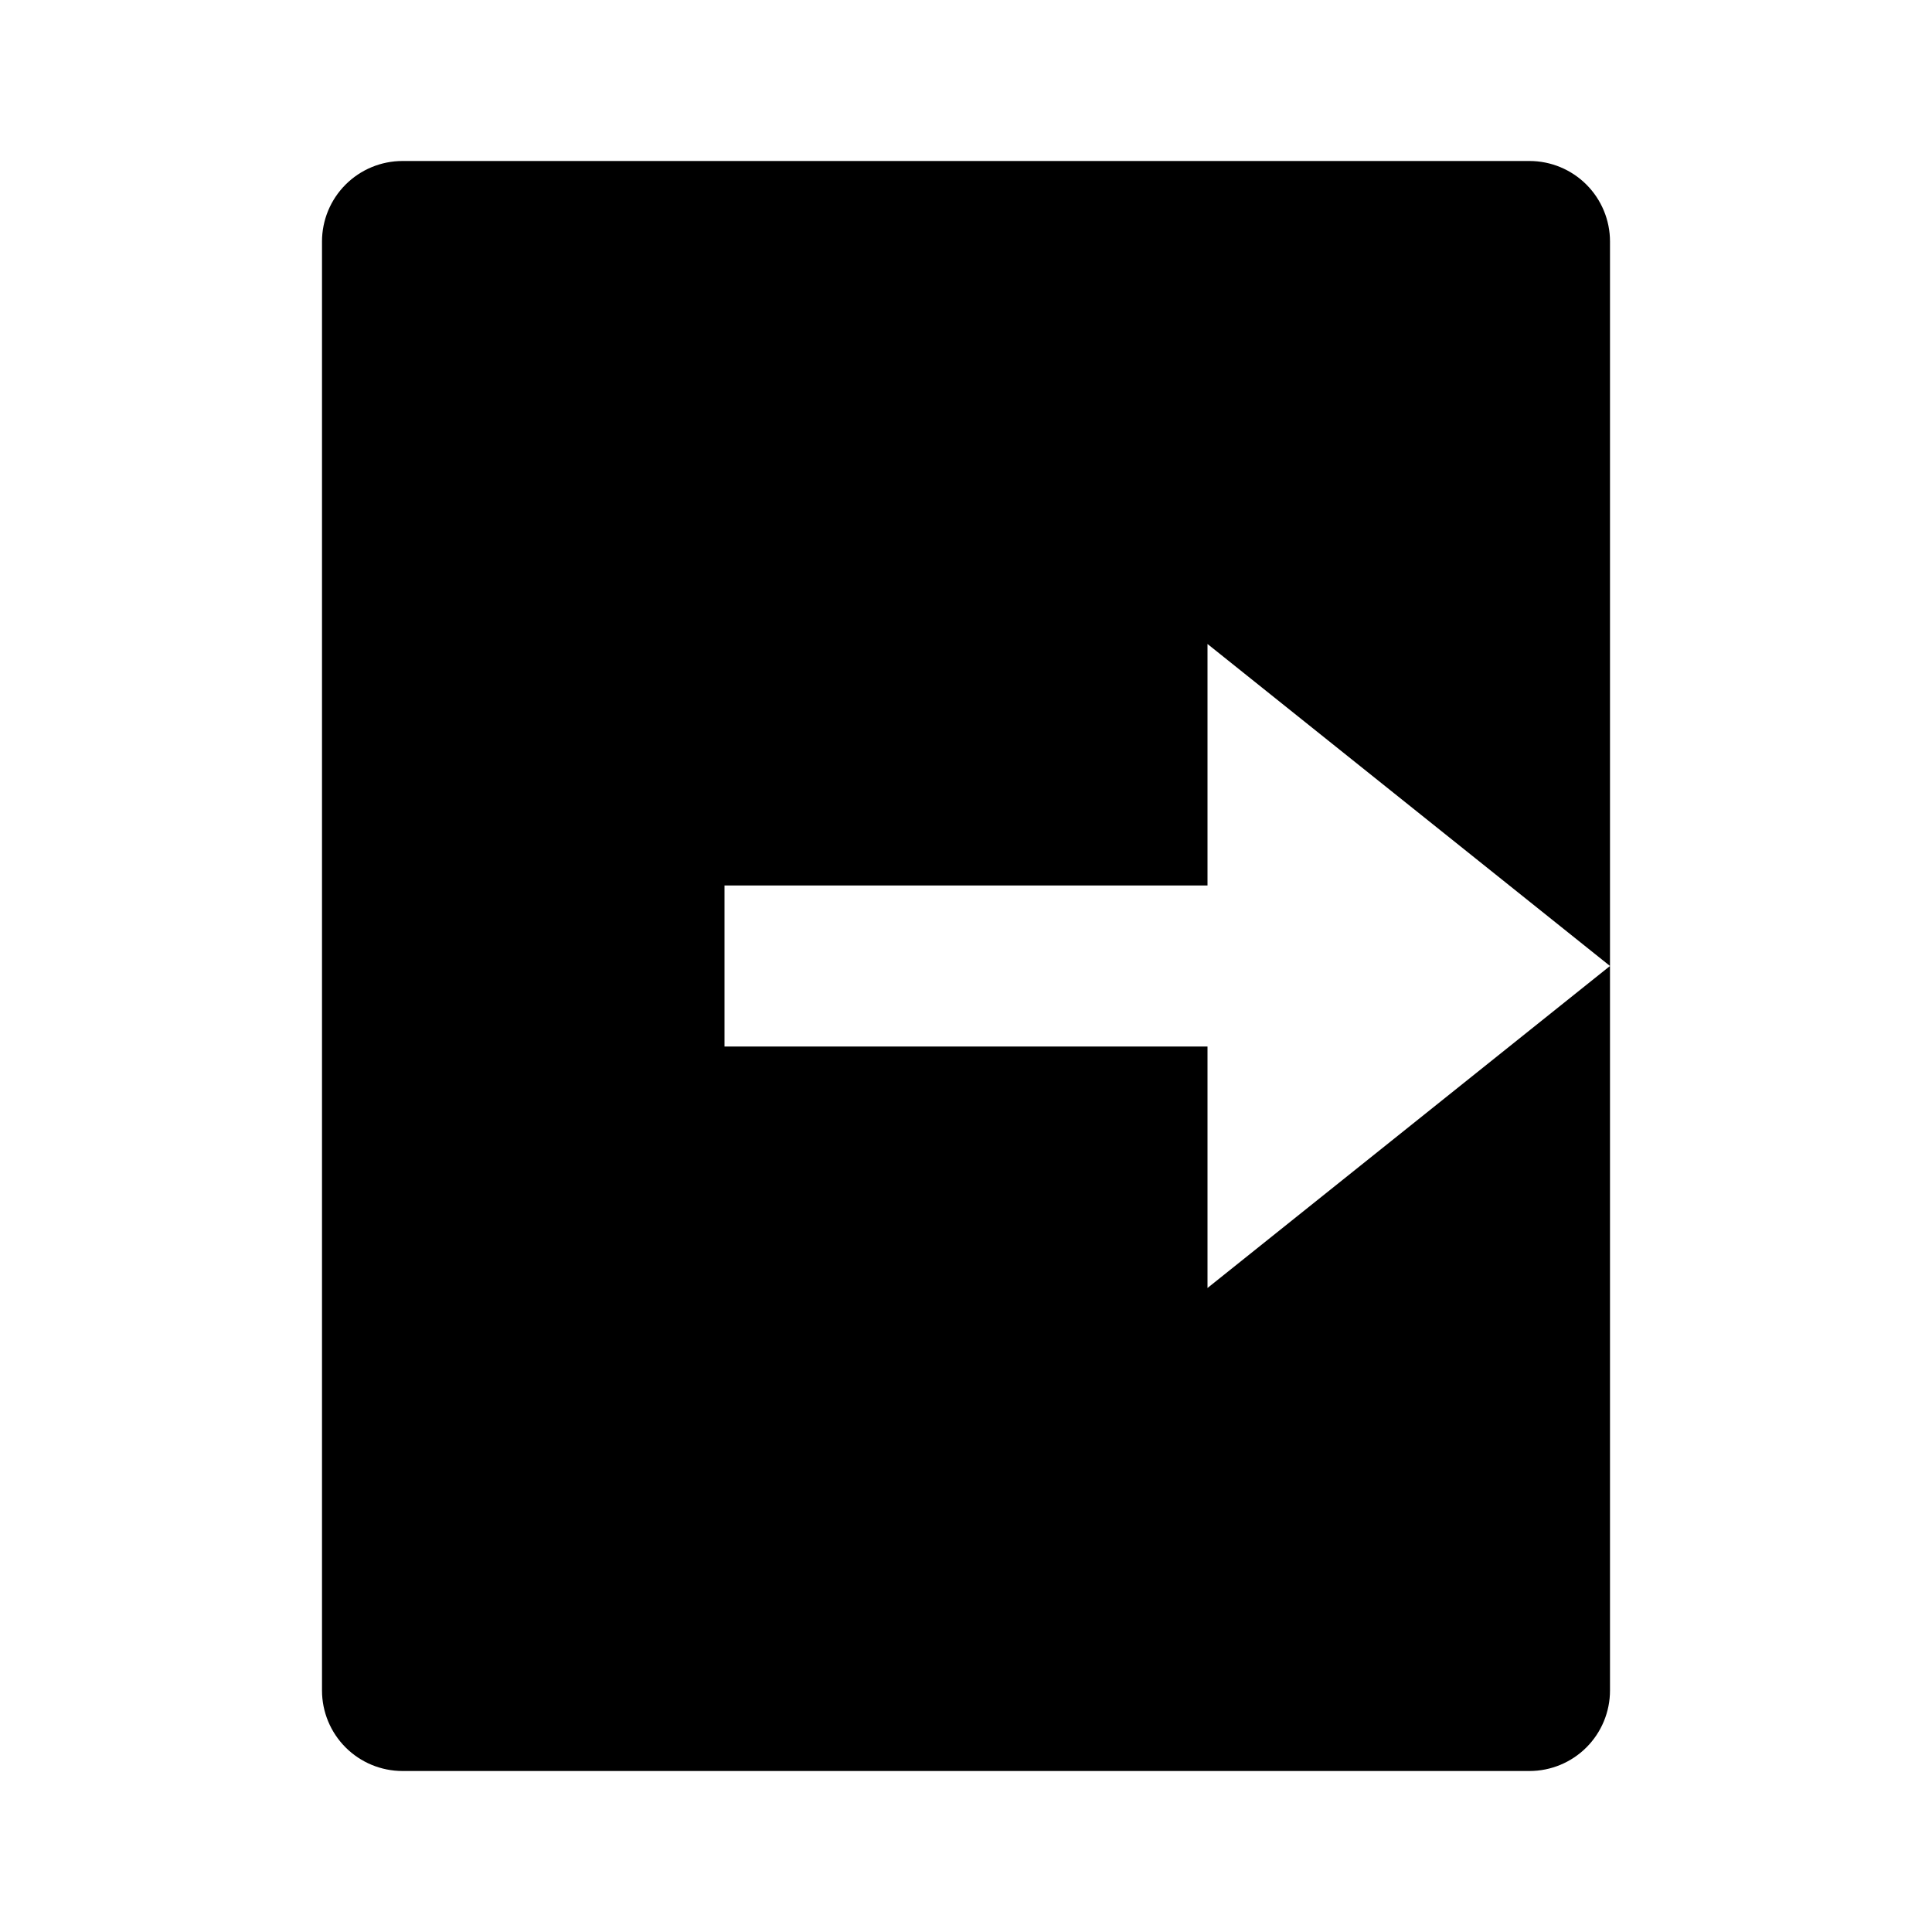
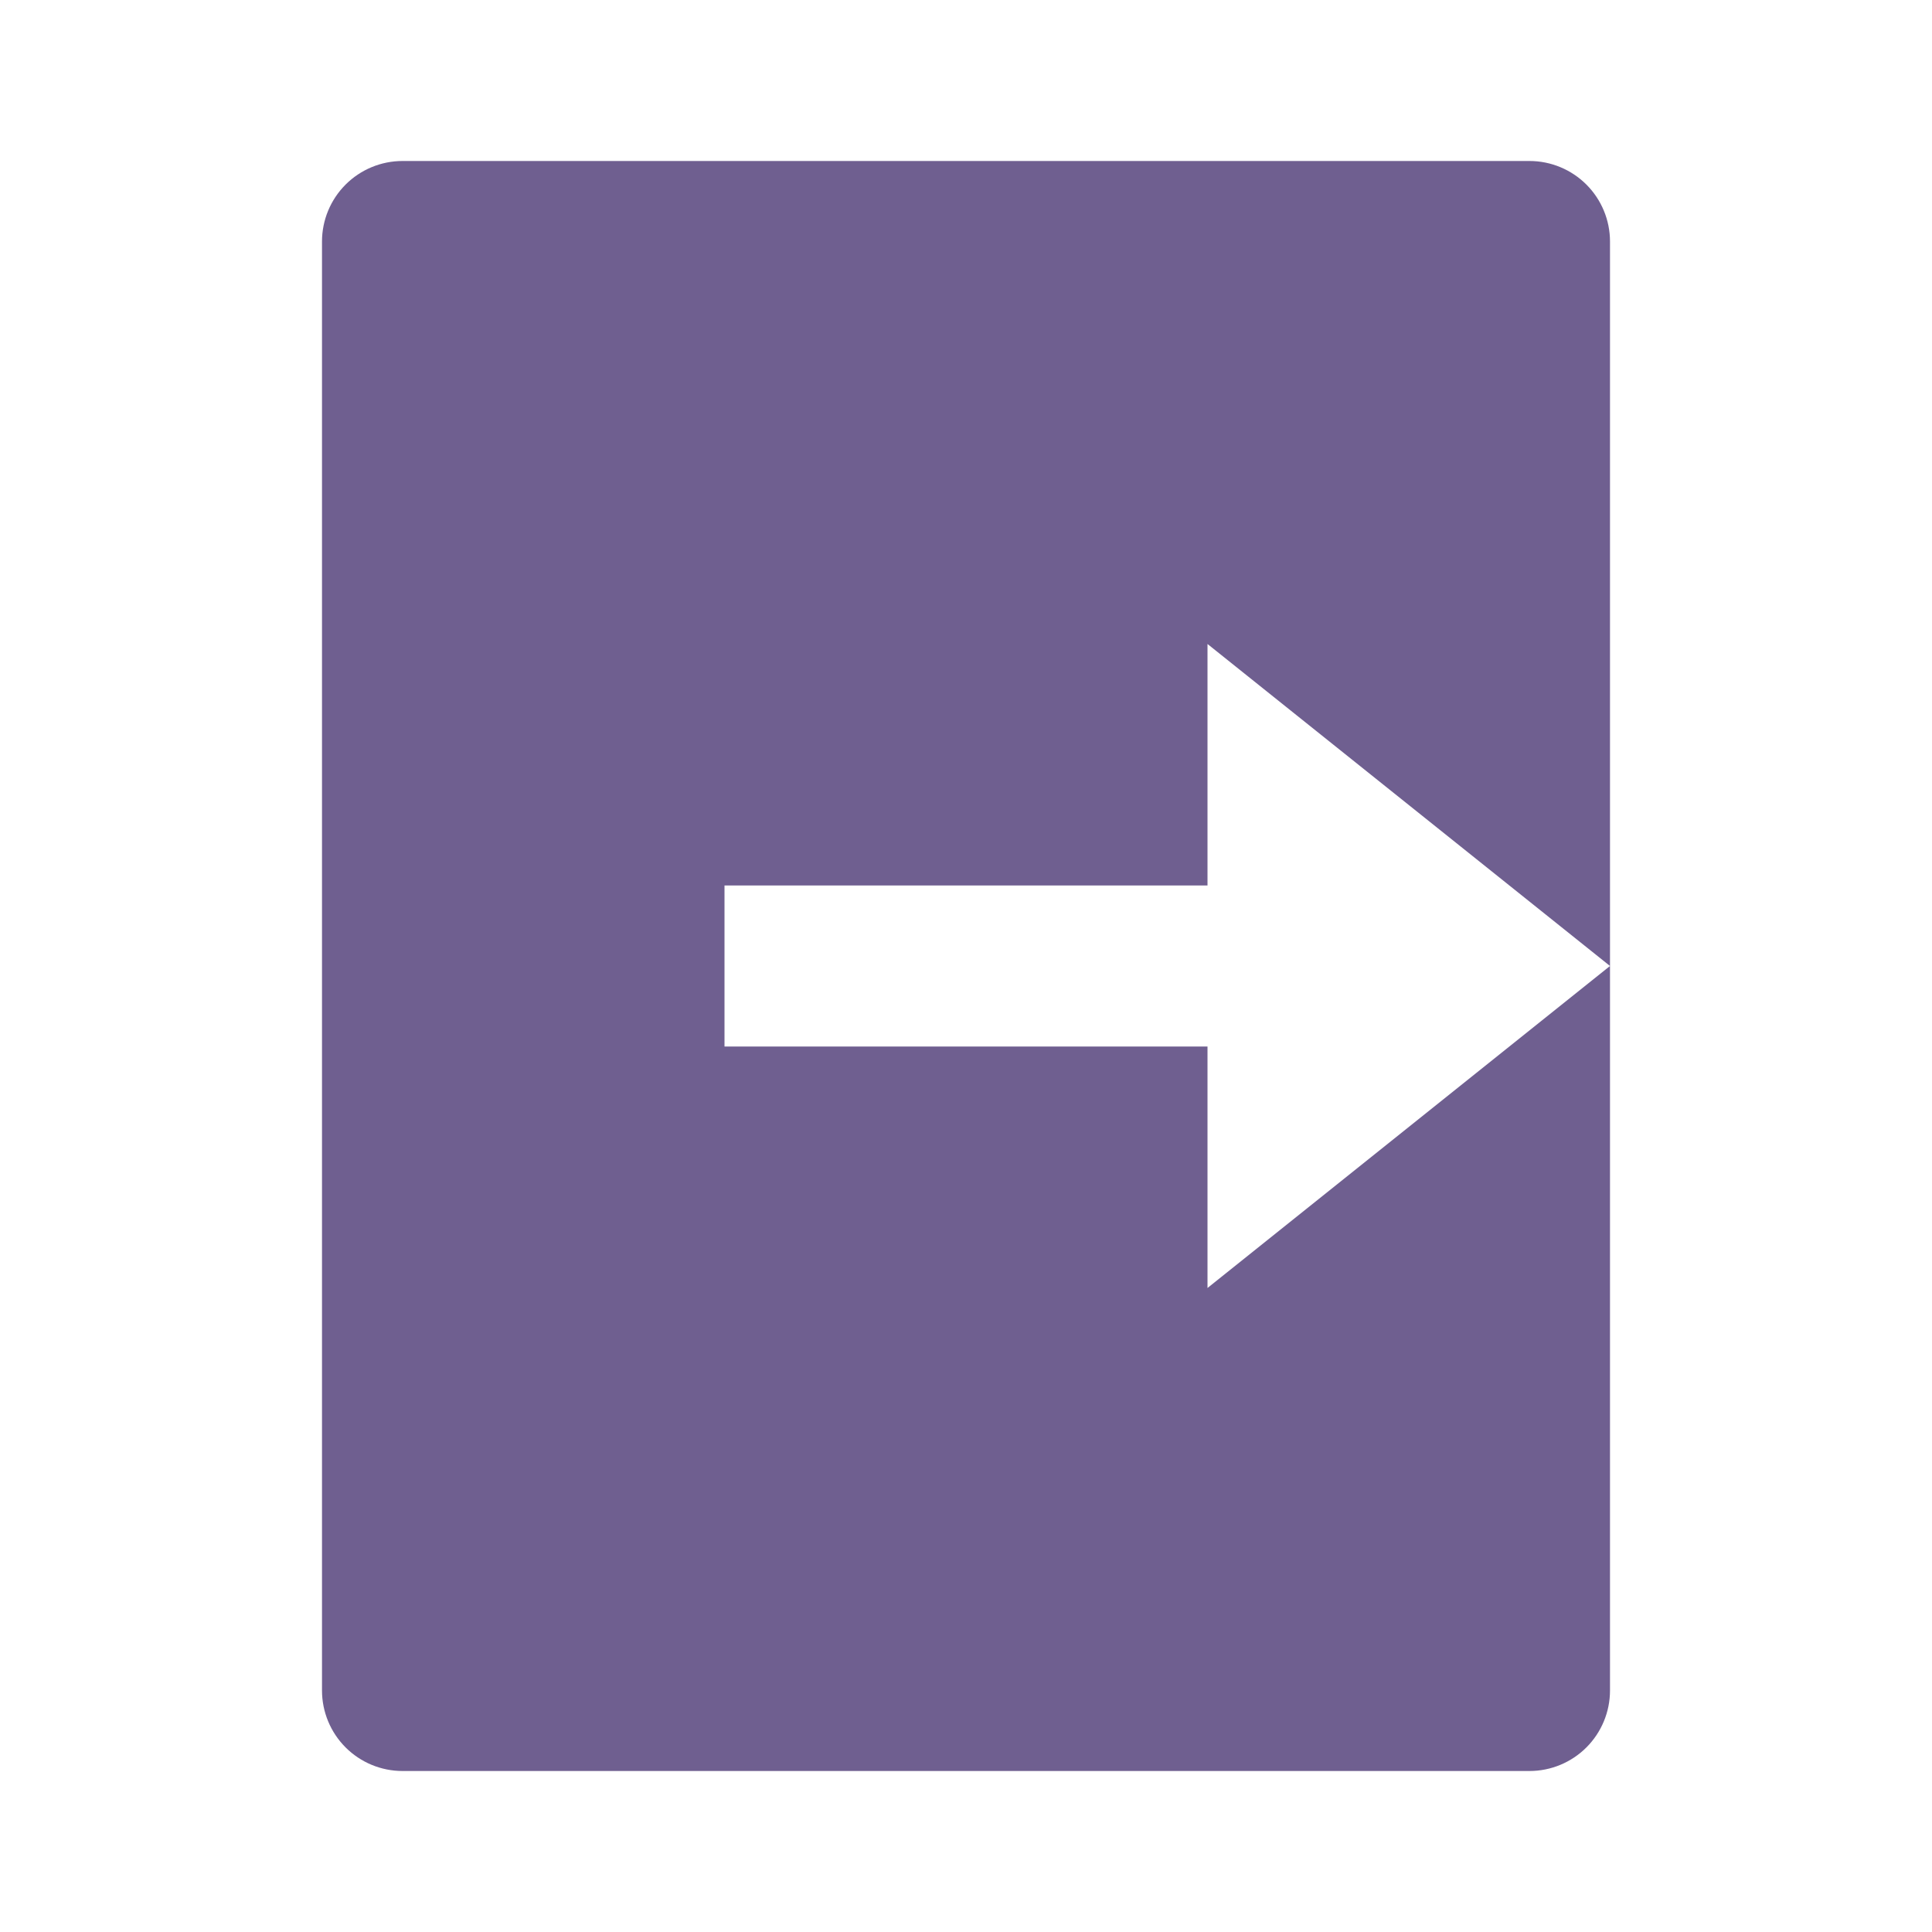
<svg xmlns="http://www.w3.org/2000/svg" width="48" height="48" viewBox="0 0 48 48" fill="none">
-   <path d="M10 44C9.47 44 8.961 43.789 8.586 43.414C8.211 43.039 8 42.53 8 42V6C8 5.47 8.211 4.961 8.586 4.586C8.961 4.211 9.47 4 10 4H38C38.53 4 39.039 4.211 39.414 4.586C39.789 4.961 40 5.47 40 6V42C40 42.53 39.789 43.039 39.414 43.414C39.039 43.789 38.53 44 38 44H10ZM30 32L40 24L30 16V22H18V26H30V32Z" fill="black" />
+   <path d="M10 44C9.47 44 8.961 43.789 8.586 43.414C8.211 43.039 8 42.53 8 42V6C8 5.47 8.211 4.961 8.586 4.586C8.961 4.211 9.47 4 10 4H38C38.53 4 39.039 4.211 39.414 4.586C39.789 4.961 40 5.47 40 6V42C40 42.53 39.789 43.039 39.414 43.414C39.039 43.789 38.53 44 38 44H10ZM30 32L40 24L30 16V22H18V26H30V32Z" fill="#6F5F90" />
</svg>
